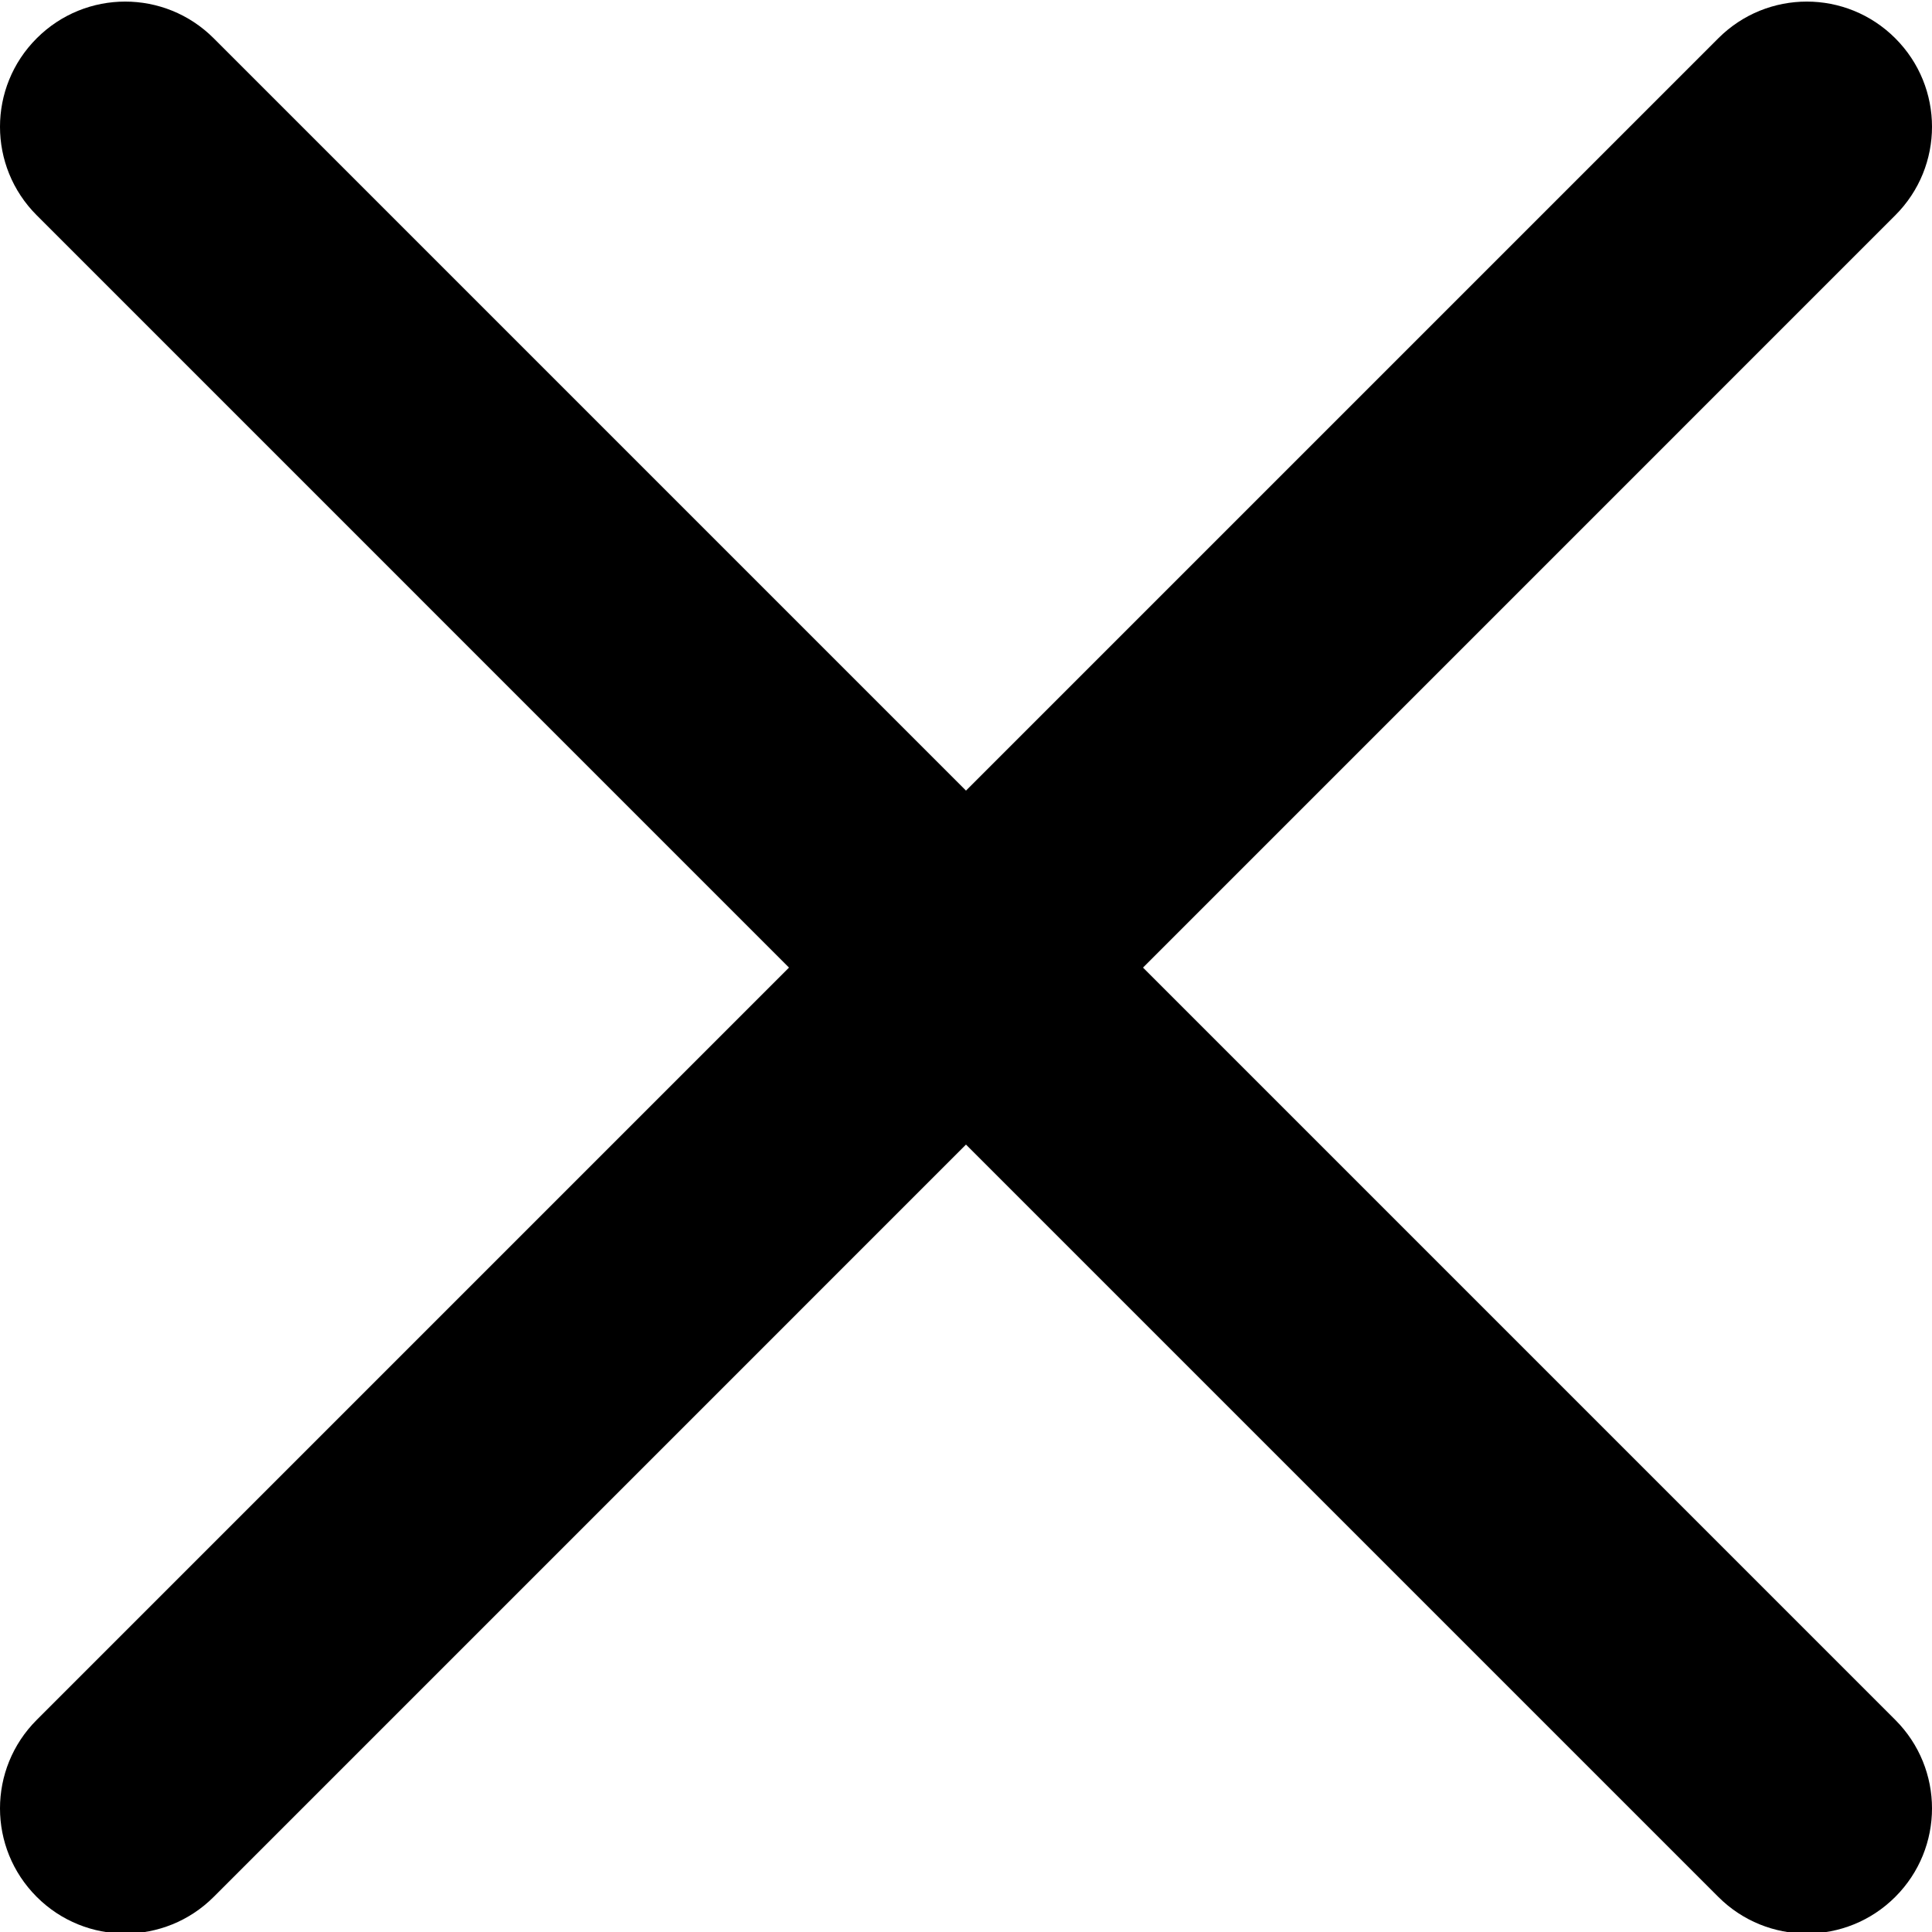
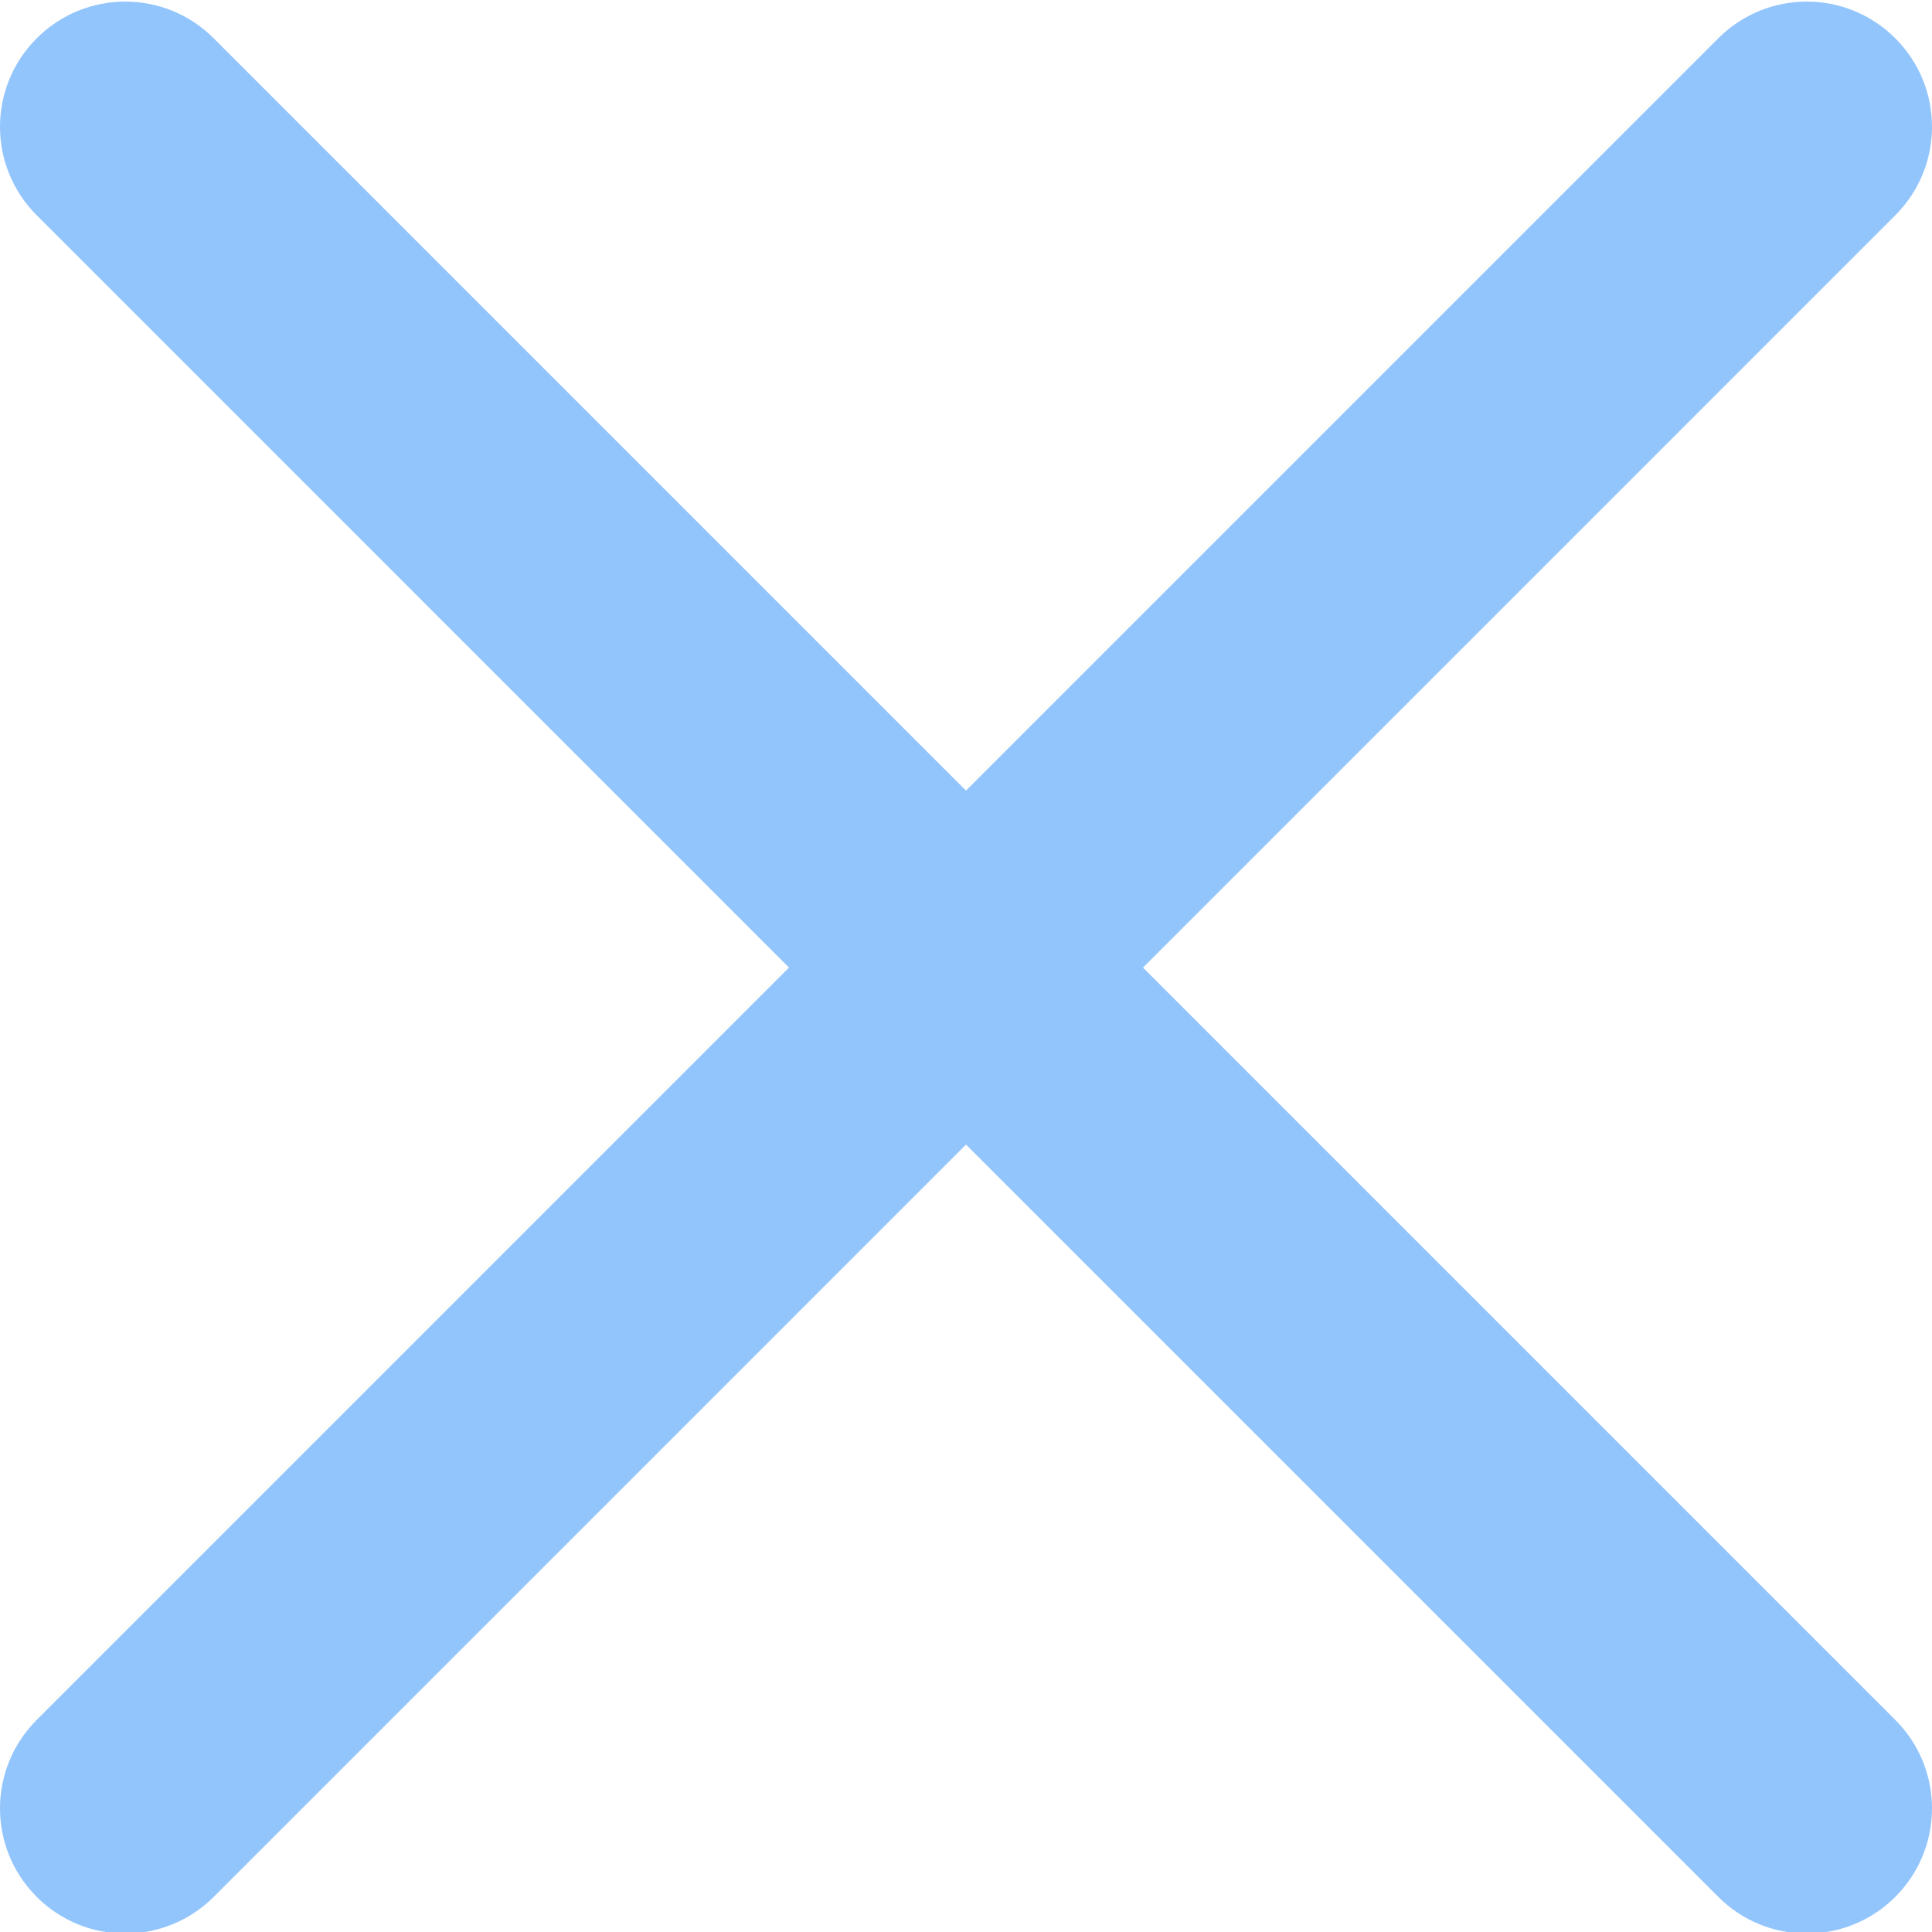
- <svg xmlns="http://www.w3.org/2000/svg" height="21" viewBox="0 0 329.269 329" width="21">
+ <svg xmlns="http://www.w3.org/2000/svg" height="21" viewBox="0 0 329.269 329" fill="#93c5fd" width="21">
  <path d="m194.801 164.77 128.211-128.215c8.344-8.34 8.344-21.824 0-30.164-8.34-8.34-21.824-8.34-30.164 0l-128.215 128.215-128.211-128.215c-8.344-8.34-21.824-8.34-30.164 0-8.344 8.34-8.344 21.824 0 30.164l128.211 128.215-128.211 128.215c-8.344 8.34-8.344 21.824 0 30.164 4.156 4.16 9.621 6.25 15.082 6.25 5.461 0 10.922-2.09 15.082-6.25l128.211-128.215 128.215 128.215c4.16 4.16 9.621 6.25 15.082 6.25 5.461 0 10.922-2.09 15.082-6.25 8.344-8.34 8.344-21.824 0-30.164zm0 0" />
</svg>
